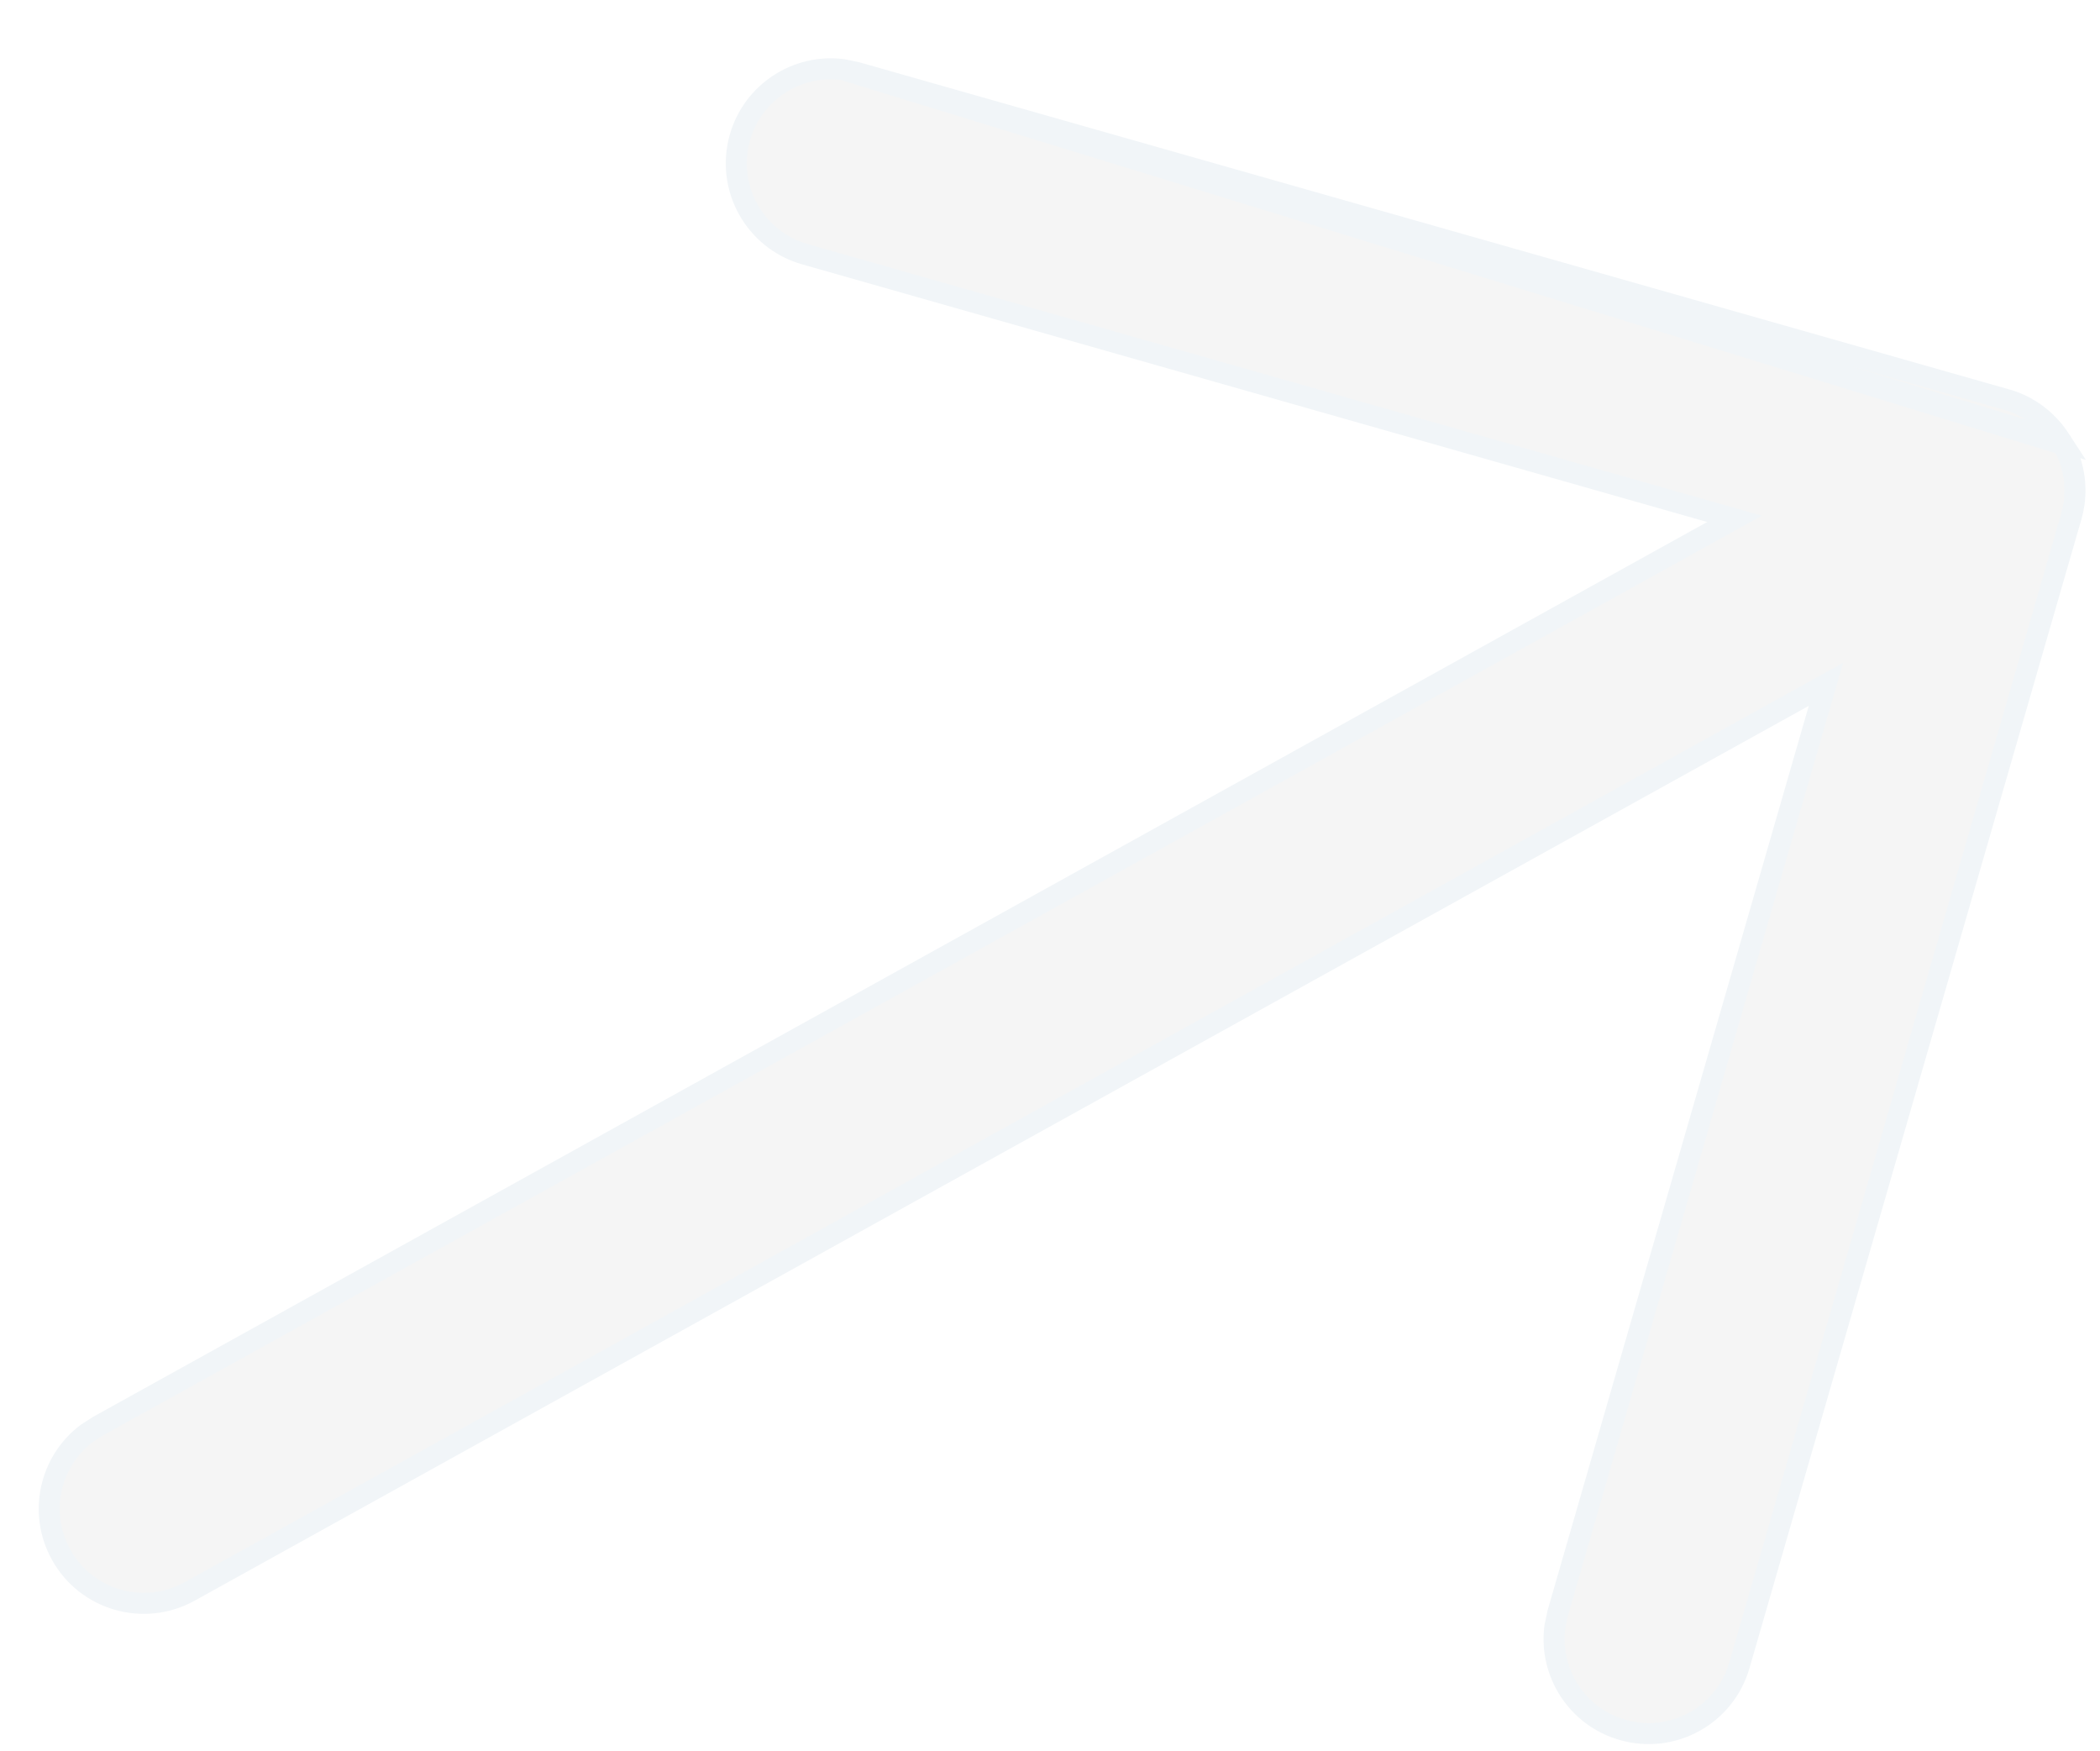
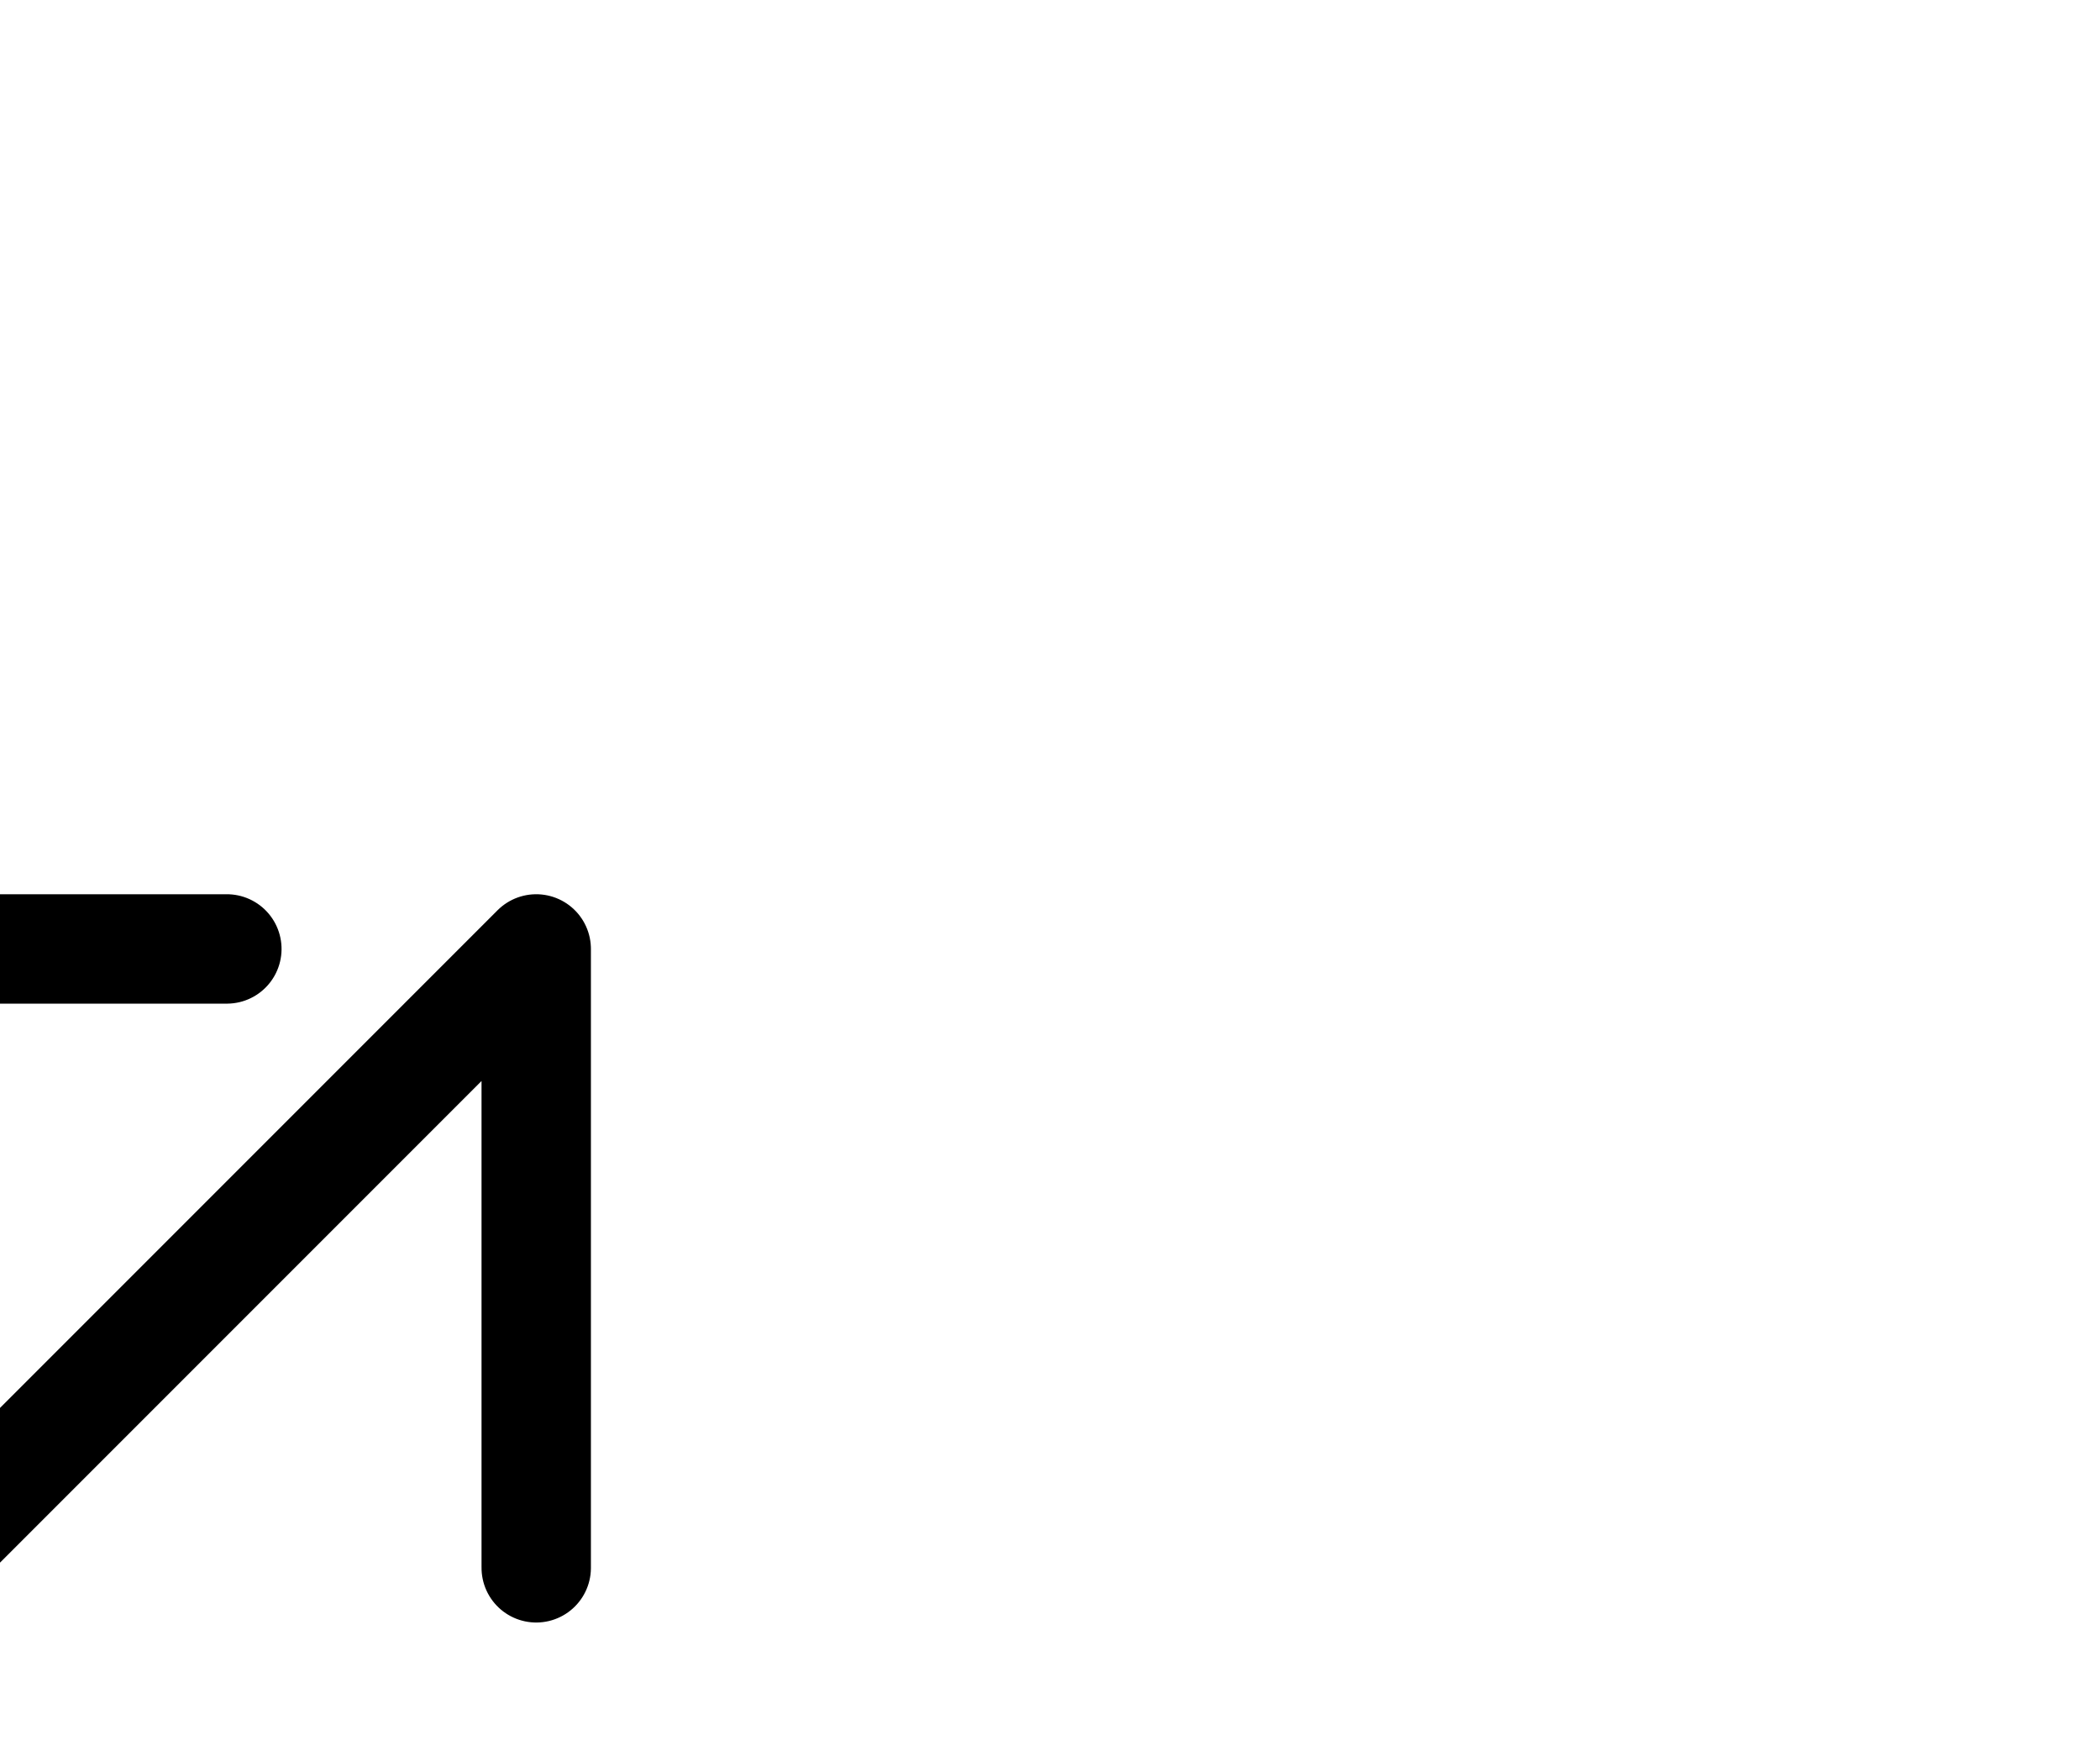
- <svg xmlns="http://www.w3.org/2000/svg" width="30" height="25" viewBox="0 0 30 25" fill="none">
-   <path d="M12.036 0.993C11.386 0.911 10.755 1.314 10.57 1.964C10.366 2.681 10.782 3.427 11.499 3.631L11.499 3.631L24.43 7.311L24.779 7.41L24.462 7.586L1.404 20.366L1.241 20.471C0.711 20.869 0.542 21.608 0.873 22.204C1.234 22.856 2.056 23.091 2.708 22.73L25.767 9.95L26.085 9.774L25.984 10.122L22.256 23.029L22.212 23.236C22.127 23.886 22.527 24.519 23.177 24.706C23.893 24.913 24.641 24.501 24.848 23.784L29.589 7.379L29.592 7.37L29.593 7.368C29.608 7.314 29.619 7.259 29.628 7.203C29.628 7.202 29.628 7.202 29.628 7.202L29.631 7.182C29.634 7.158 29.637 7.133 29.638 7.11L29.638 7.109C29.641 7.076 29.642 7.043 29.643 7.008C29.643 6.987 29.642 6.967 29.641 6.947L29.641 6.947C29.64 6.905 29.636 6.863 29.63 6.819C29.627 6.798 29.623 6.776 29.62 6.757L29.62 6.757C29.612 6.717 29.603 6.677 29.592 6.637C29.586 6.618 29.58 6.599 29.574 6.581L29.574 6.58C29.561 6.542 29.547 6.505 29.531 6.468L29.471 6.348L12.036 0.993ZM12.036 0.993L12.243 1.036L28.662 5.706C28.756 5.732 28.844 5.768 28.927 5.812C28.953 5.827 28.978 5.842 29.002 5.856L29.002 5.856L29.006 5.859C29.025 5.87 29.044 5.882 29.064 5.896C29.094 5.918 29.124 5.94 29.152 5.964L29.154 5.965C29.175 5.982 29.195 5.999 29.214 6.018C29.239 6.042 29.264 6.067 29.288 6.093L29.29 6.095C29.306 6.112 29.321 6.129 29.336 6.147C29.358 6.176 29.381 6.205 29.401 6.235L29.403 6.237C29.418 6.258 29.432 6.281 29.447 6.304L12.036 0.993Z" fill="#F5F5F5" stroke="#F1F5F8" stroke-width="0.3" />
+ <svg xmlns="http://www.w3.org/2000/svg" width="30" height="25" viewBox="0 0 24.00 24.00" fill="none" transform="rotate(45)matrix(1, 0, 0, 1, 0, 0)">
+   <g id="SVGRepo_bgCarrier" stroke-width="0" />
+   <g id="SVGRepo_tracerCarrier" stroke-linecap="round" stroke-linejoin="round" stroke="#CCCCCC" stroke-width="4.8">
+     <path d="M12 20V4L18 10M9 7L6 10" stroke="#000000" stroke-width="1.5" stroke-linecap="round" stroke-linejoin="round" />
+   </g>
+   <g id="SVGRepo_iconCarrier">
+     <path d="M12 20V4L18 10M9 7L6 10" stroke="#000000" stroke-width="0" stroke-linecap="round" stroke-linejoin="round" />
+   </g>
</svg>
